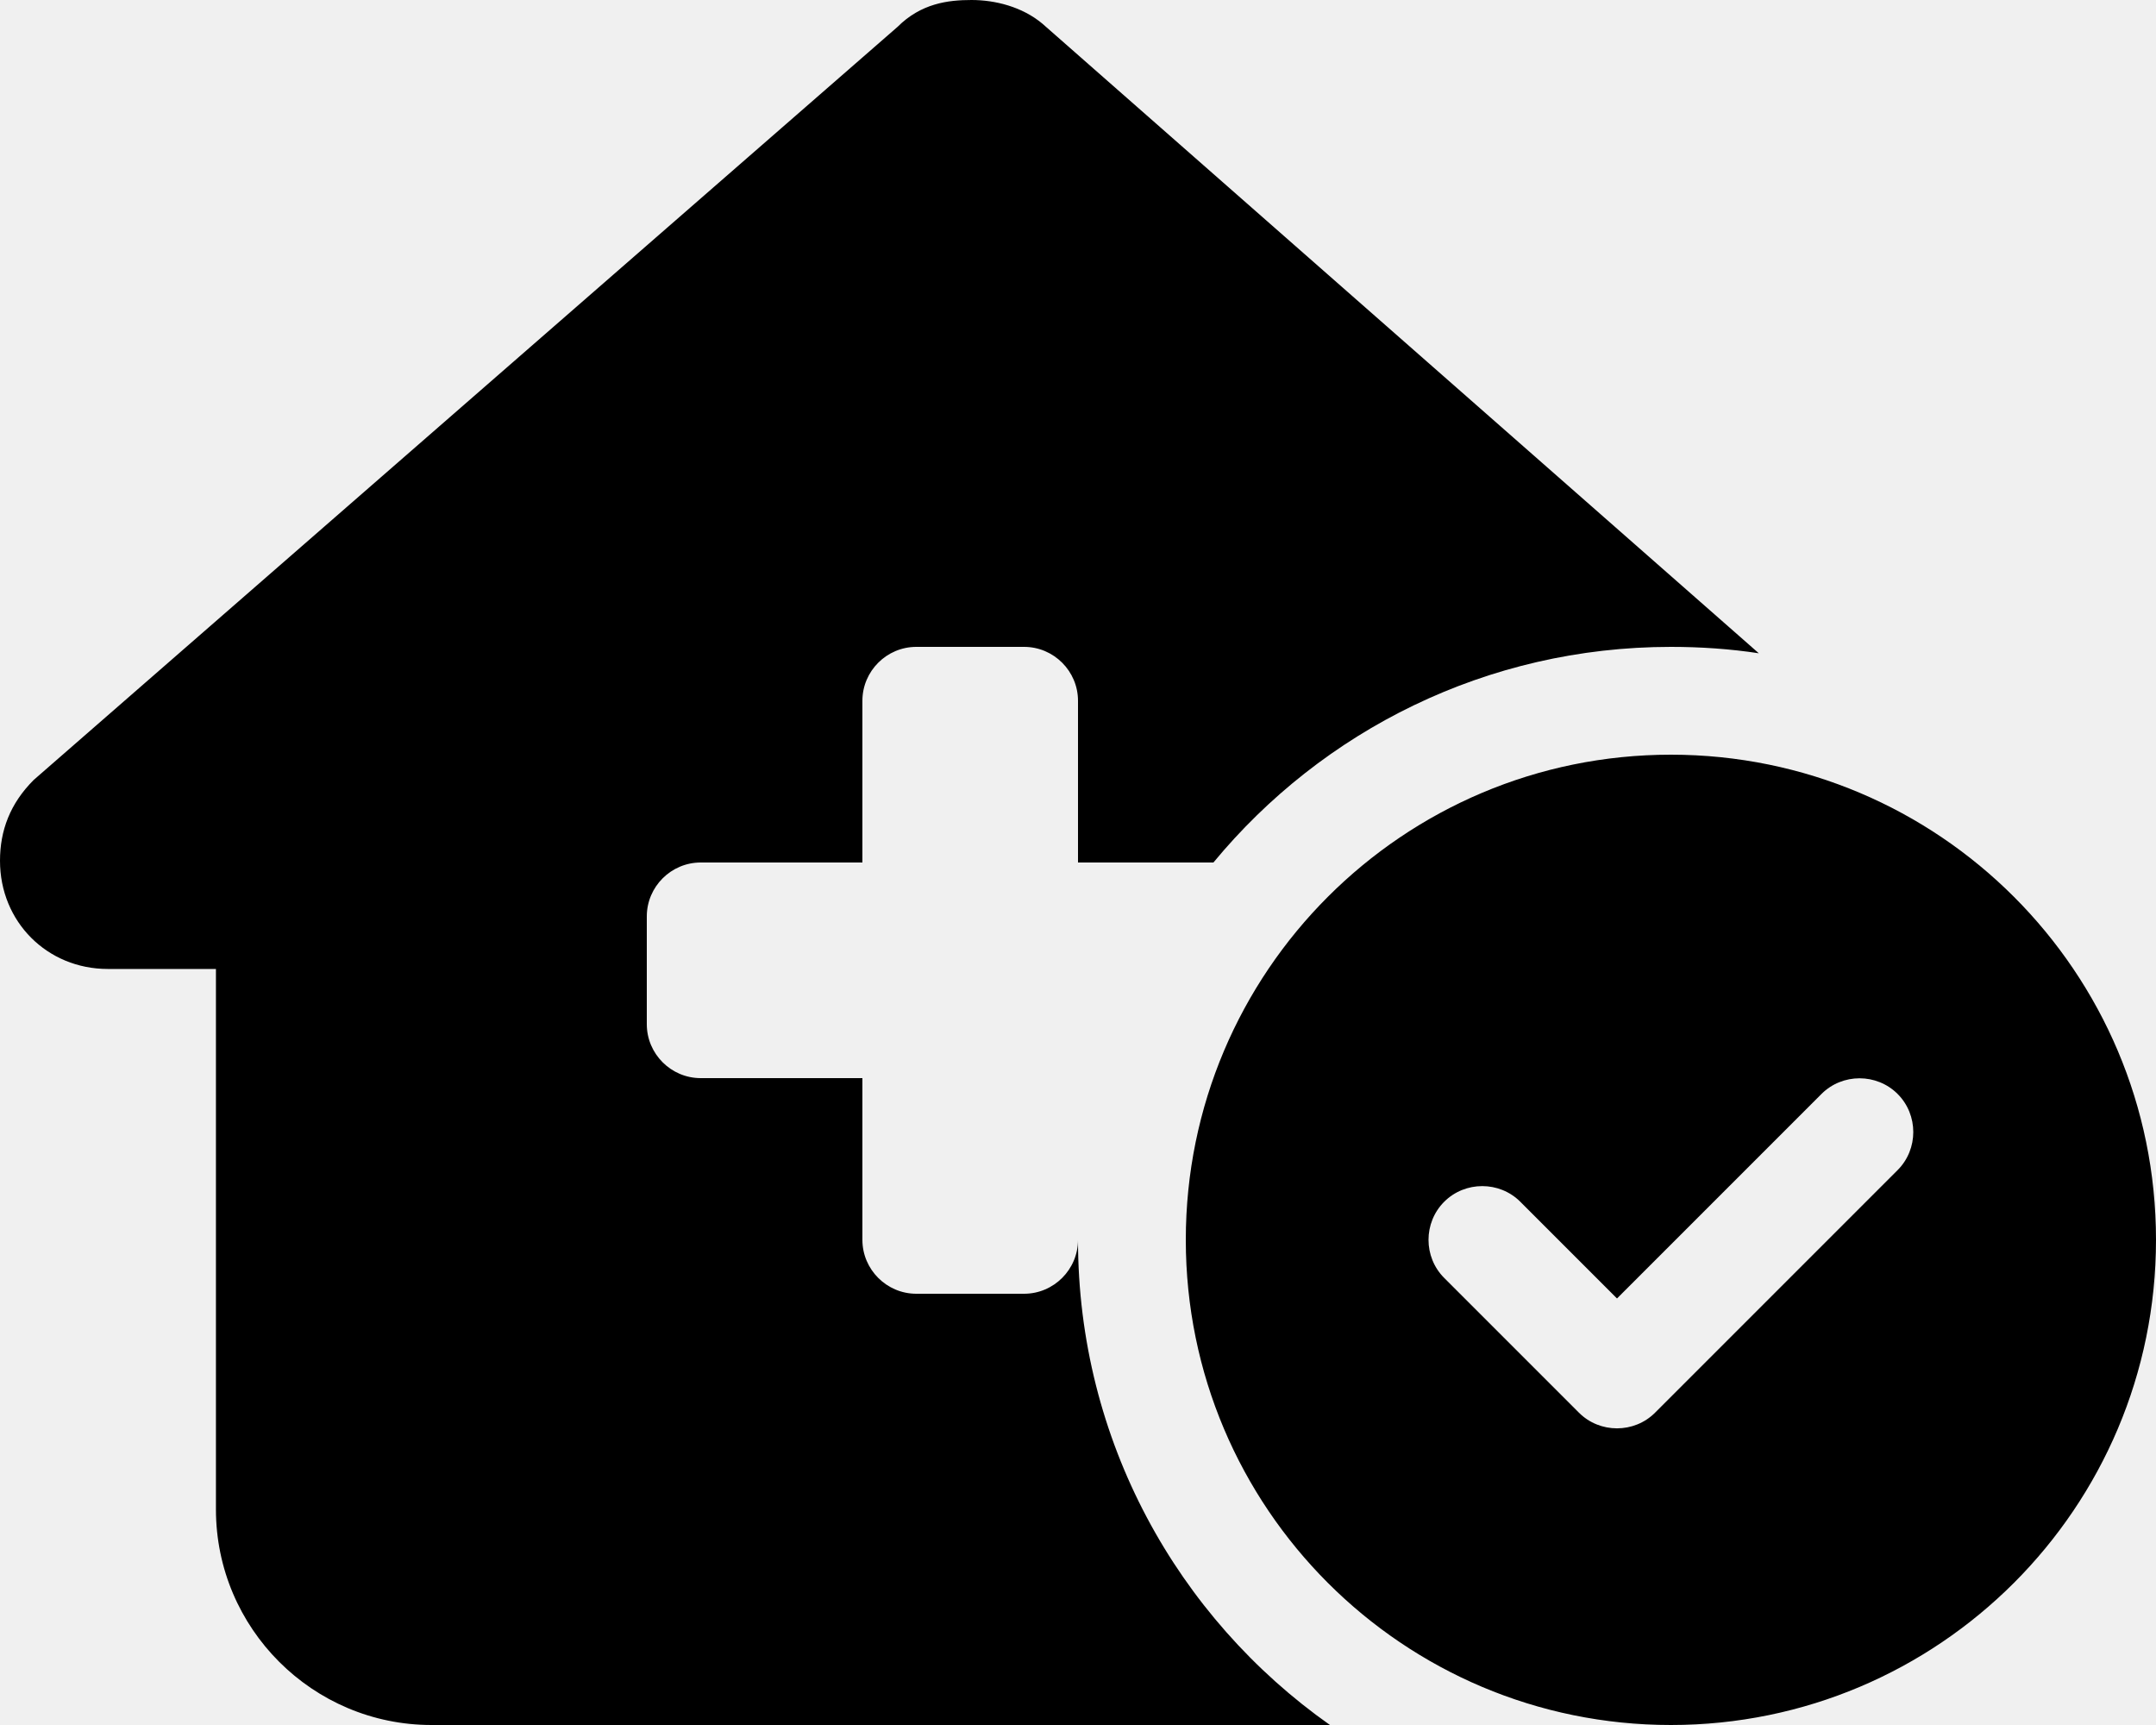
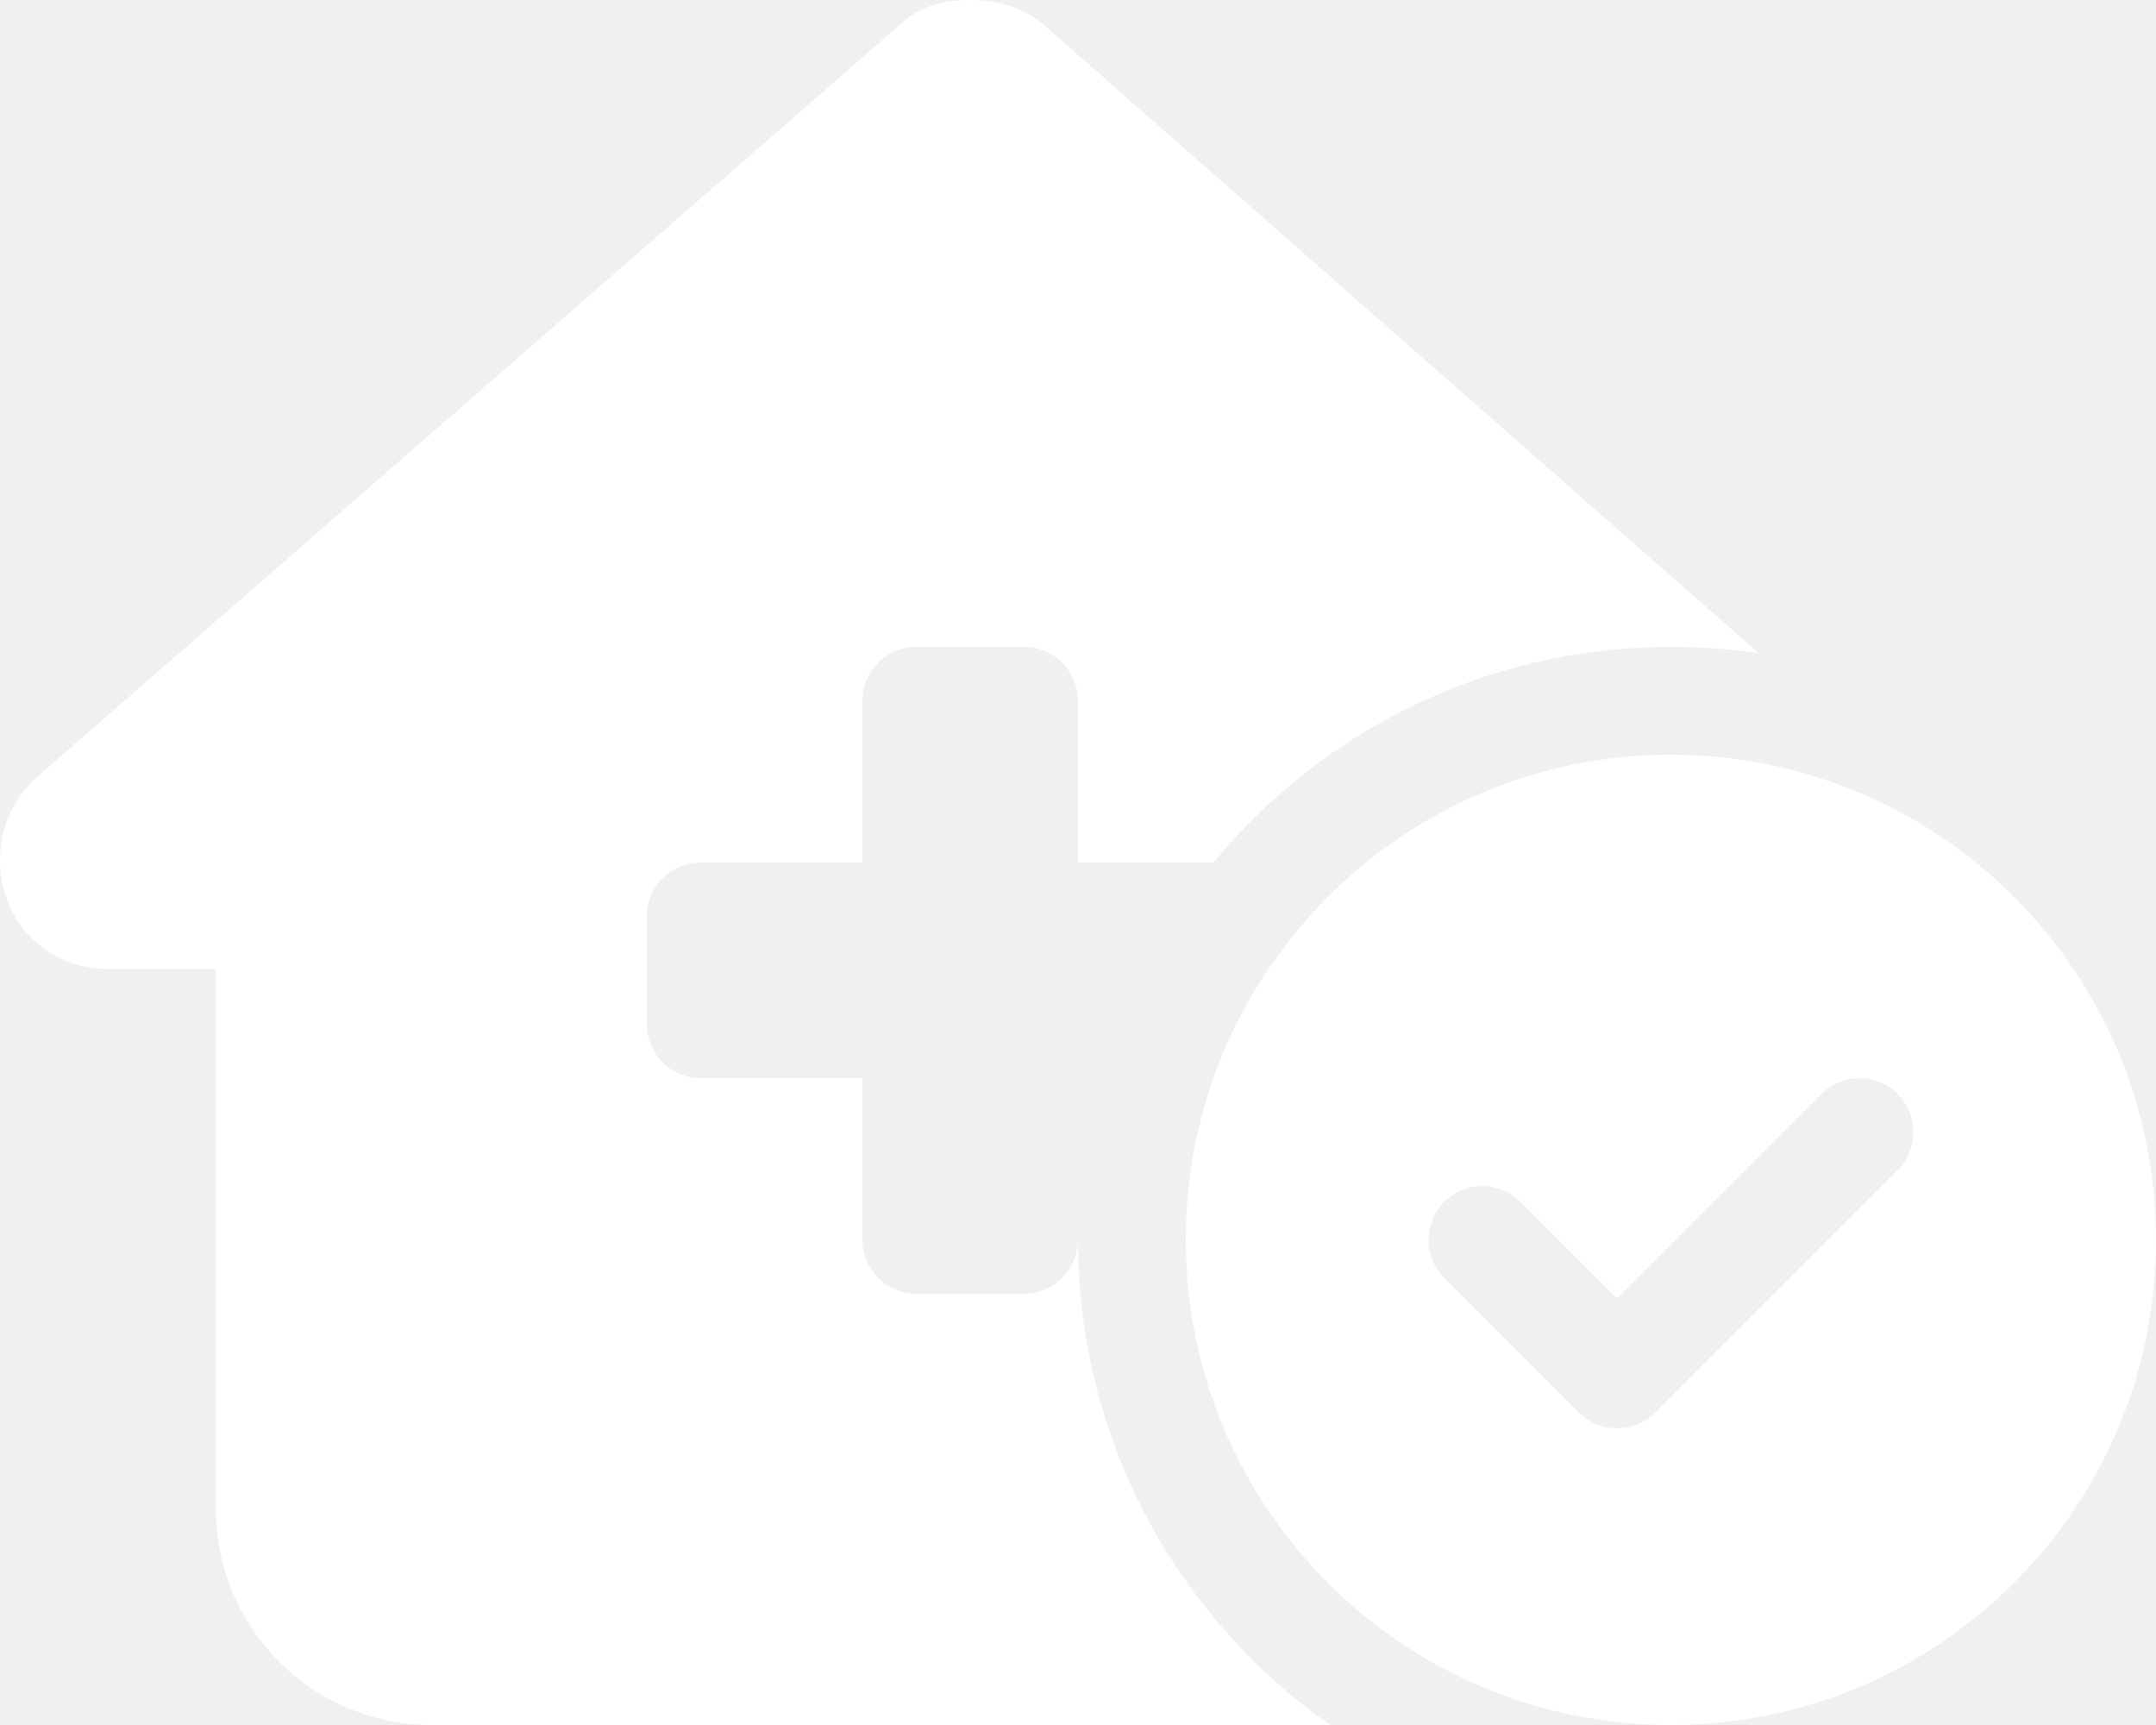
- <svg xmlns="http://www.w3.org/2000/svg" viewBox="0 0 640 512">
+ <svg xmlns="http://www.w3.org/2000/svg" fill="#FFFFFF" viewBox="0 0 640 512">
  <path d="M320 368c0 59.5 29.5 112.1 74.8 144H128.1c-35.3 0-64-28.7-64-64V287.6H32c-18 0-32-14-32-32.1c0-9 3-17 10-24L266.4 8c7-7 15-8 22-8s15 2 21 7L522.1 193.9c-8.5-1.3-17.3-1.9-26.1-1.9c-54.7 0-103.5 24.9-135.8 64H320V208c0-8.8-7.2-16-16-16H272c-8.8 0-16 7.2-16 16v48H208c-8.8 0-16 7.2-16 16v32c0 8.8 7.2 16 16 16h48v48c0 8.8 7.2 16 16 16h32c8.8 0 16-7.2 16-16zm32 0a144 144 0 1 1 288 0 144 144 0 1 1 -288 0zm211.3-43.3c-6.2-6.2-16.4-6.2-22.6 0L480 385.4l-28.7-28.7c-6.2-6.2-16.4-6.2-22.6 0s-6.2 16.4 0 22.6l40 40c6.2 6.2 16.4 6.2 22.6 0l72-72c6.2-6.2 6.2-16.4 0-22.6z" />
</svg>
